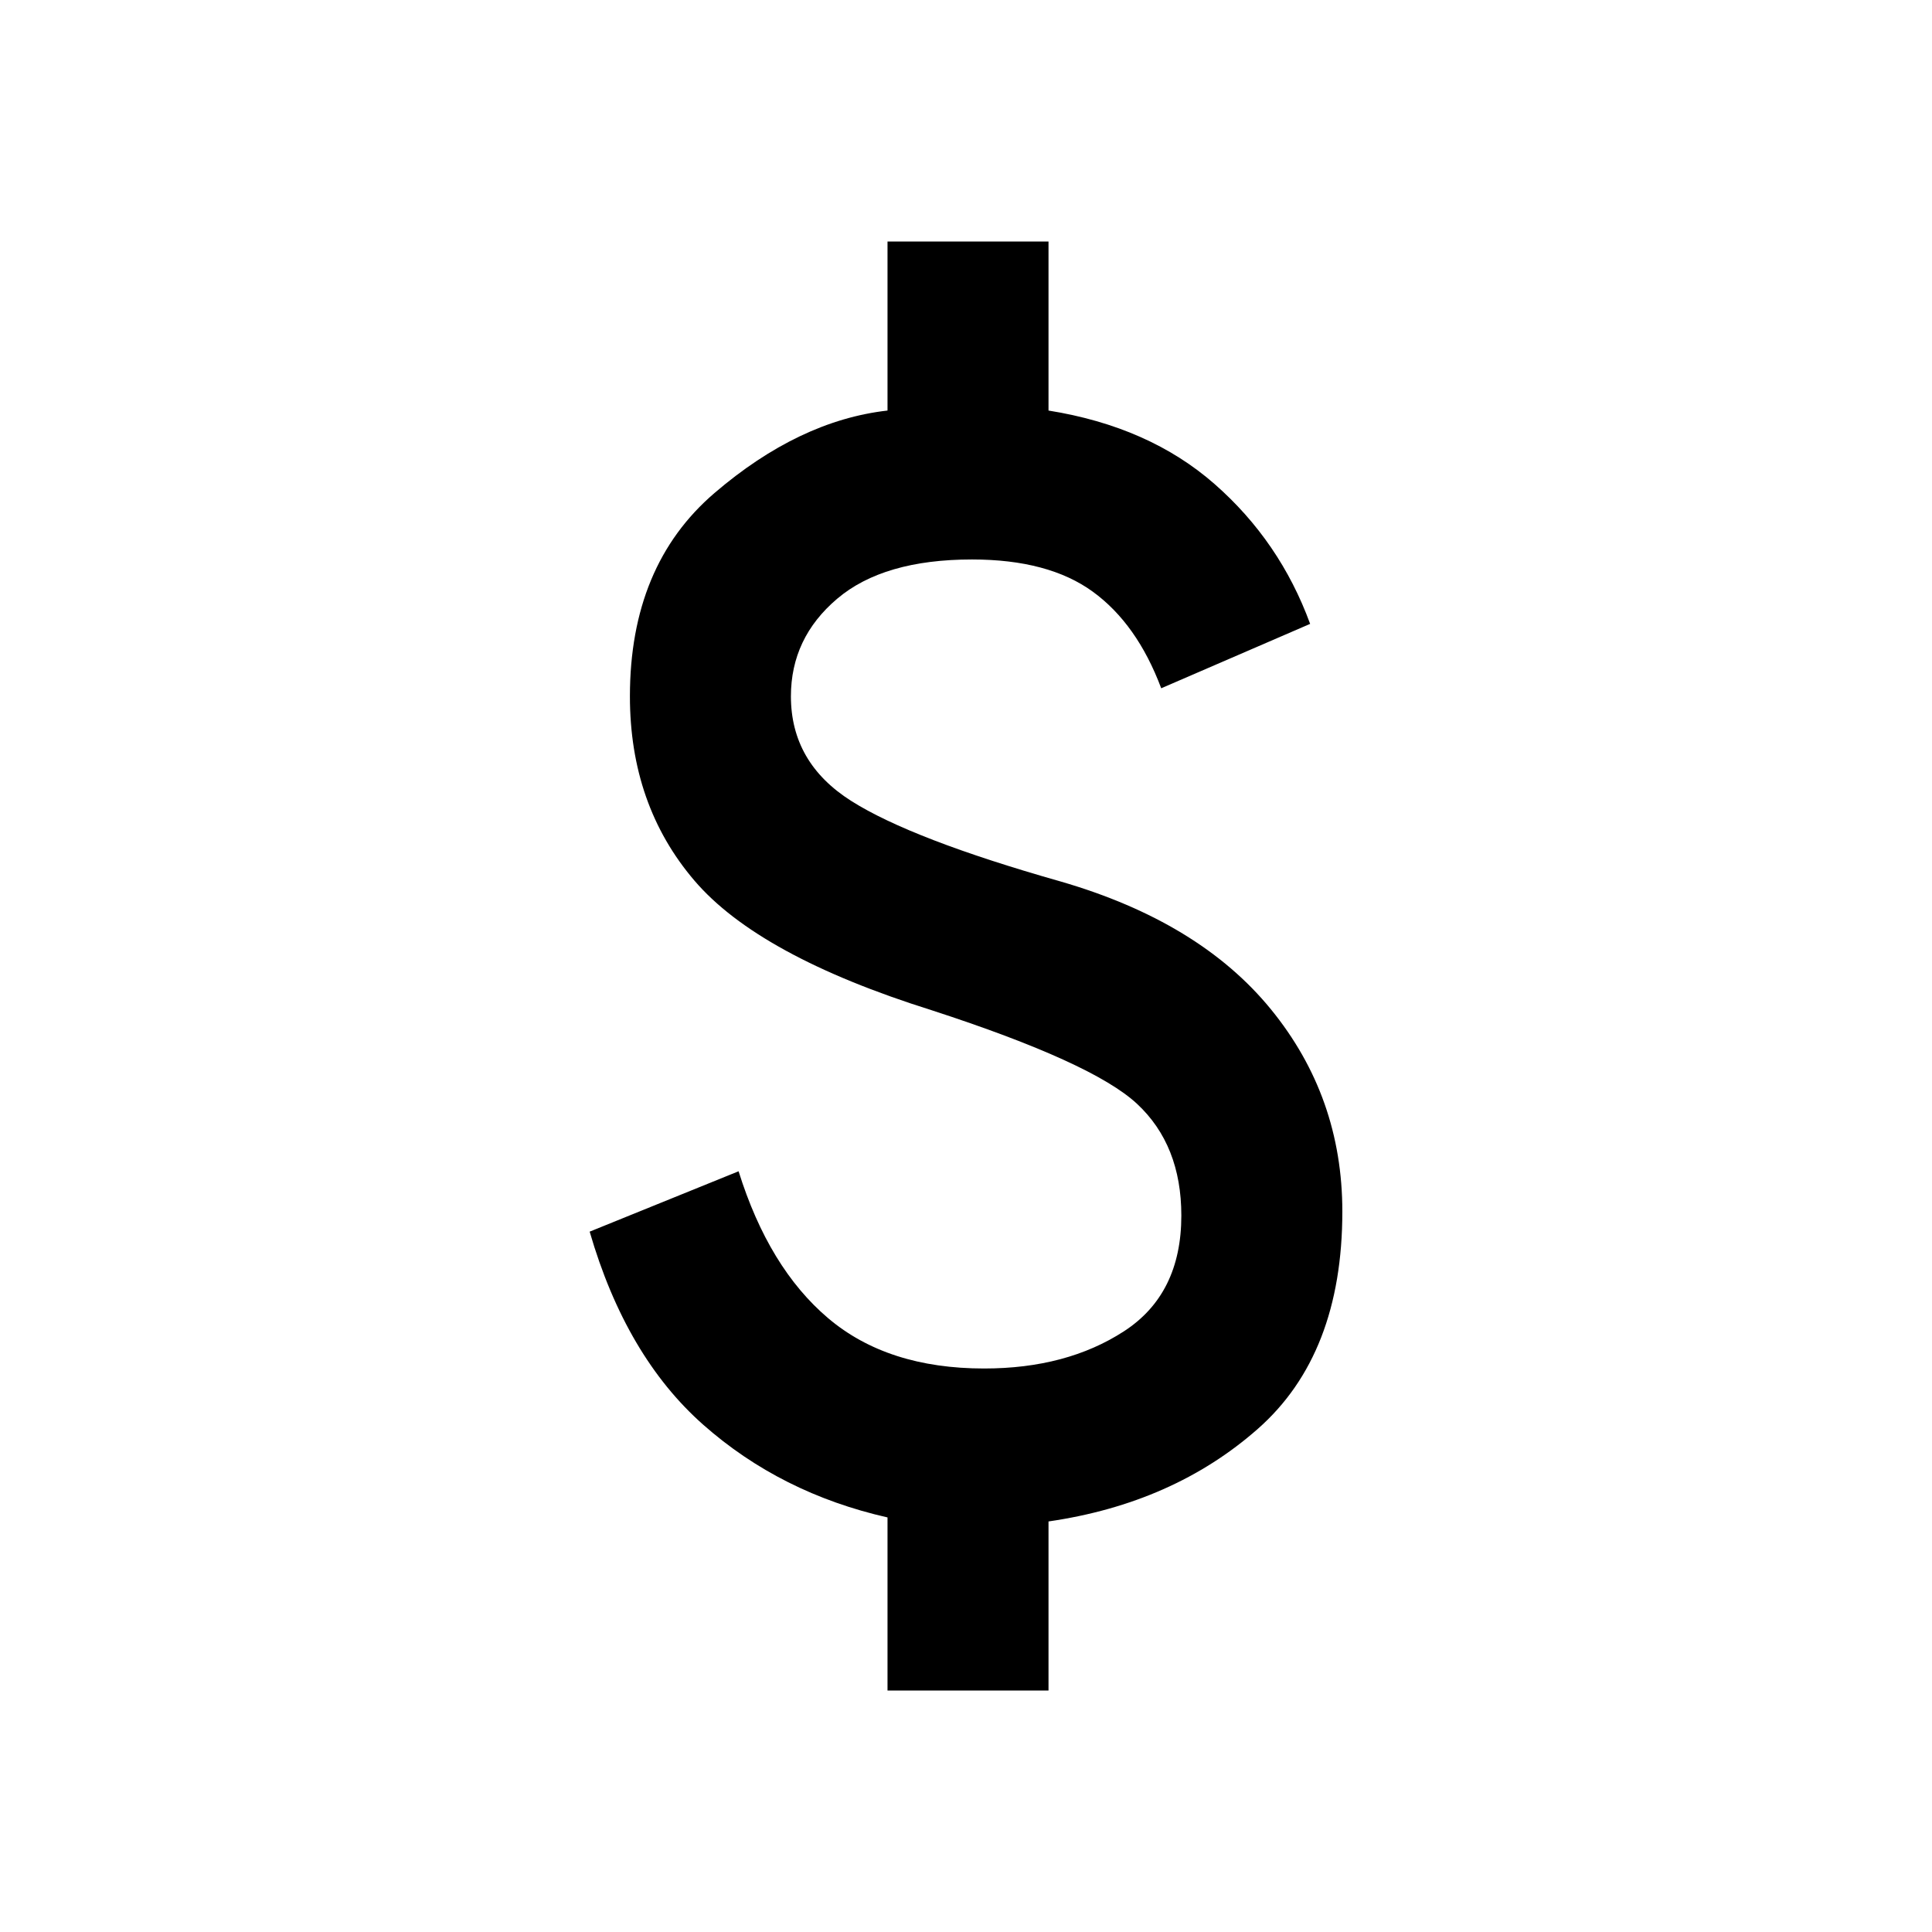
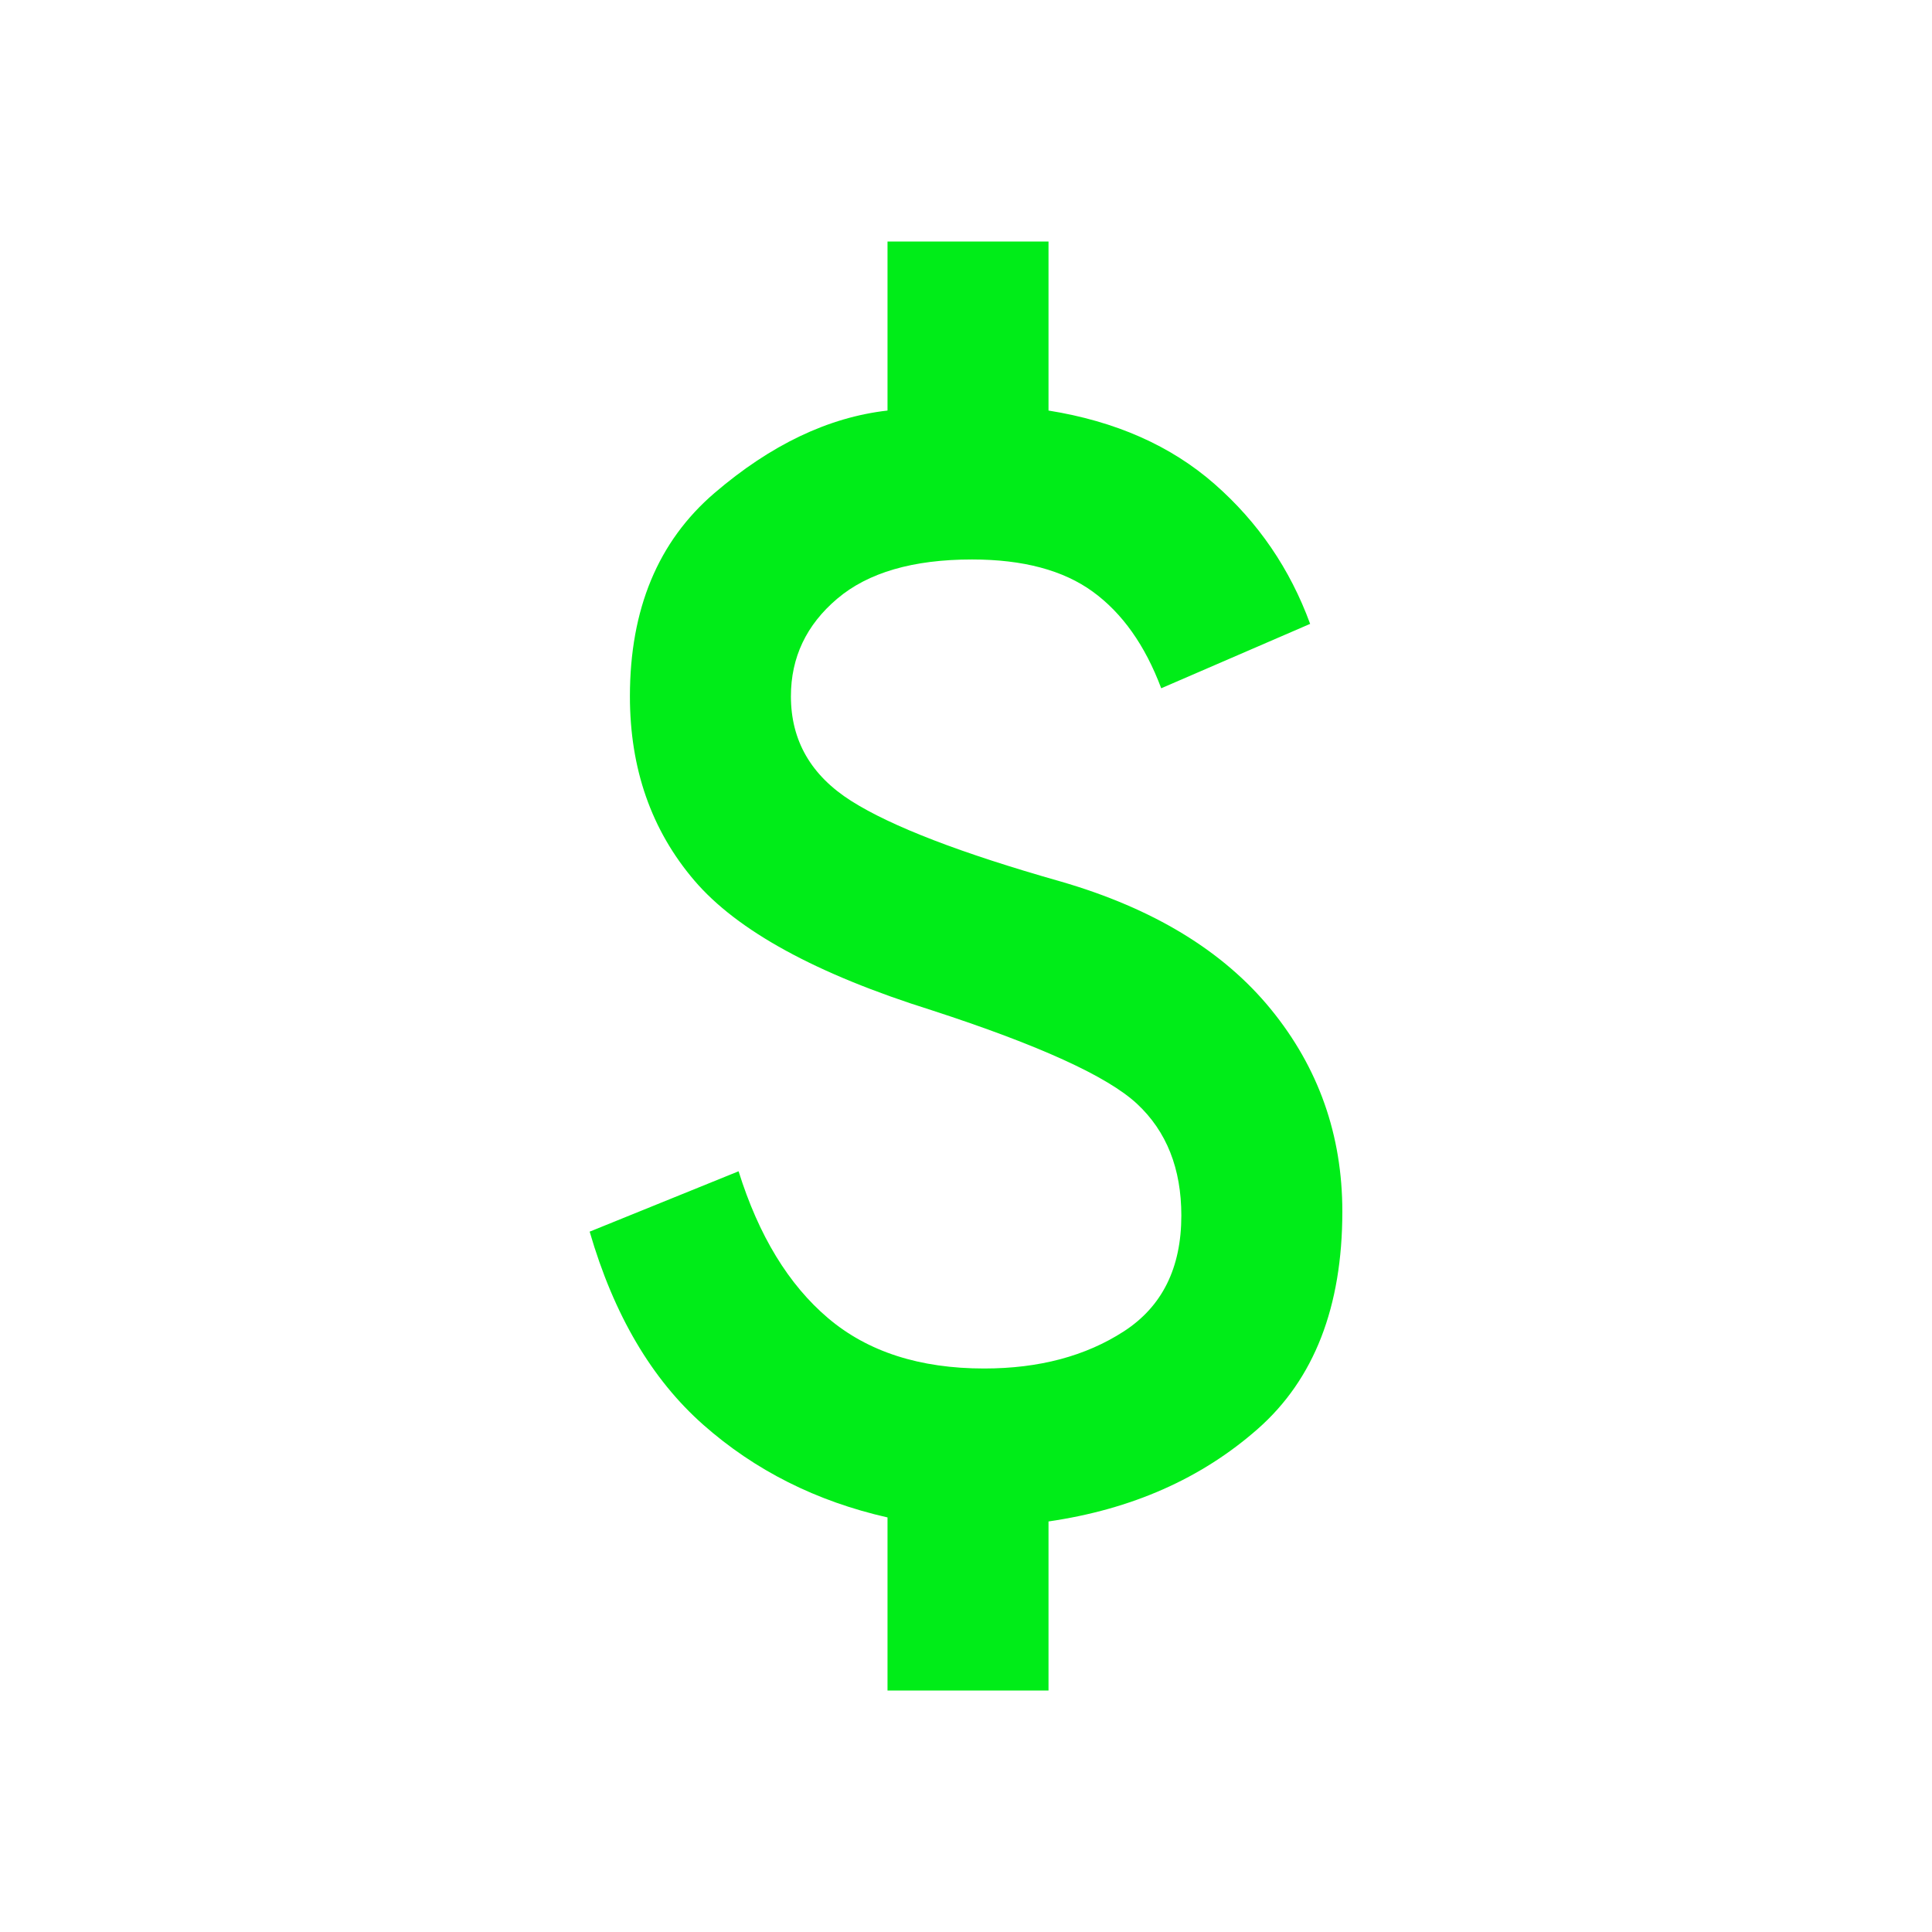
- <svg xmlns="http://www.w3.org/2000/svg" height="24px" viewBox="0 -960 960 960" width="24px" fill="#000000">
+ <svg xmlns="http://www.w3.org/2000/svg" height="24px" viewBox="0 -960 960 960" width="24px" fill="#00ed18">
  <path d="M441-120v-86q-53-12-91.5-46T293-348l74-30q15 48 44.5 73t77.5 25q41 0 69.5-18.5T587-356q0-35-22-55.5T463-458q-86-27-118-64.5T313-614q0-65 42-101t86-41v-84h80v84q50 8 82.5 36.5T651-650l-74 32q-12-32-34-48t-60-16q-44 0-67 19.5T393-614q0 33 30 52t104 40q69 20 104.5 63.5T667-358q0 71-42 108t-104 46v84h-80Z" />
</svg>
